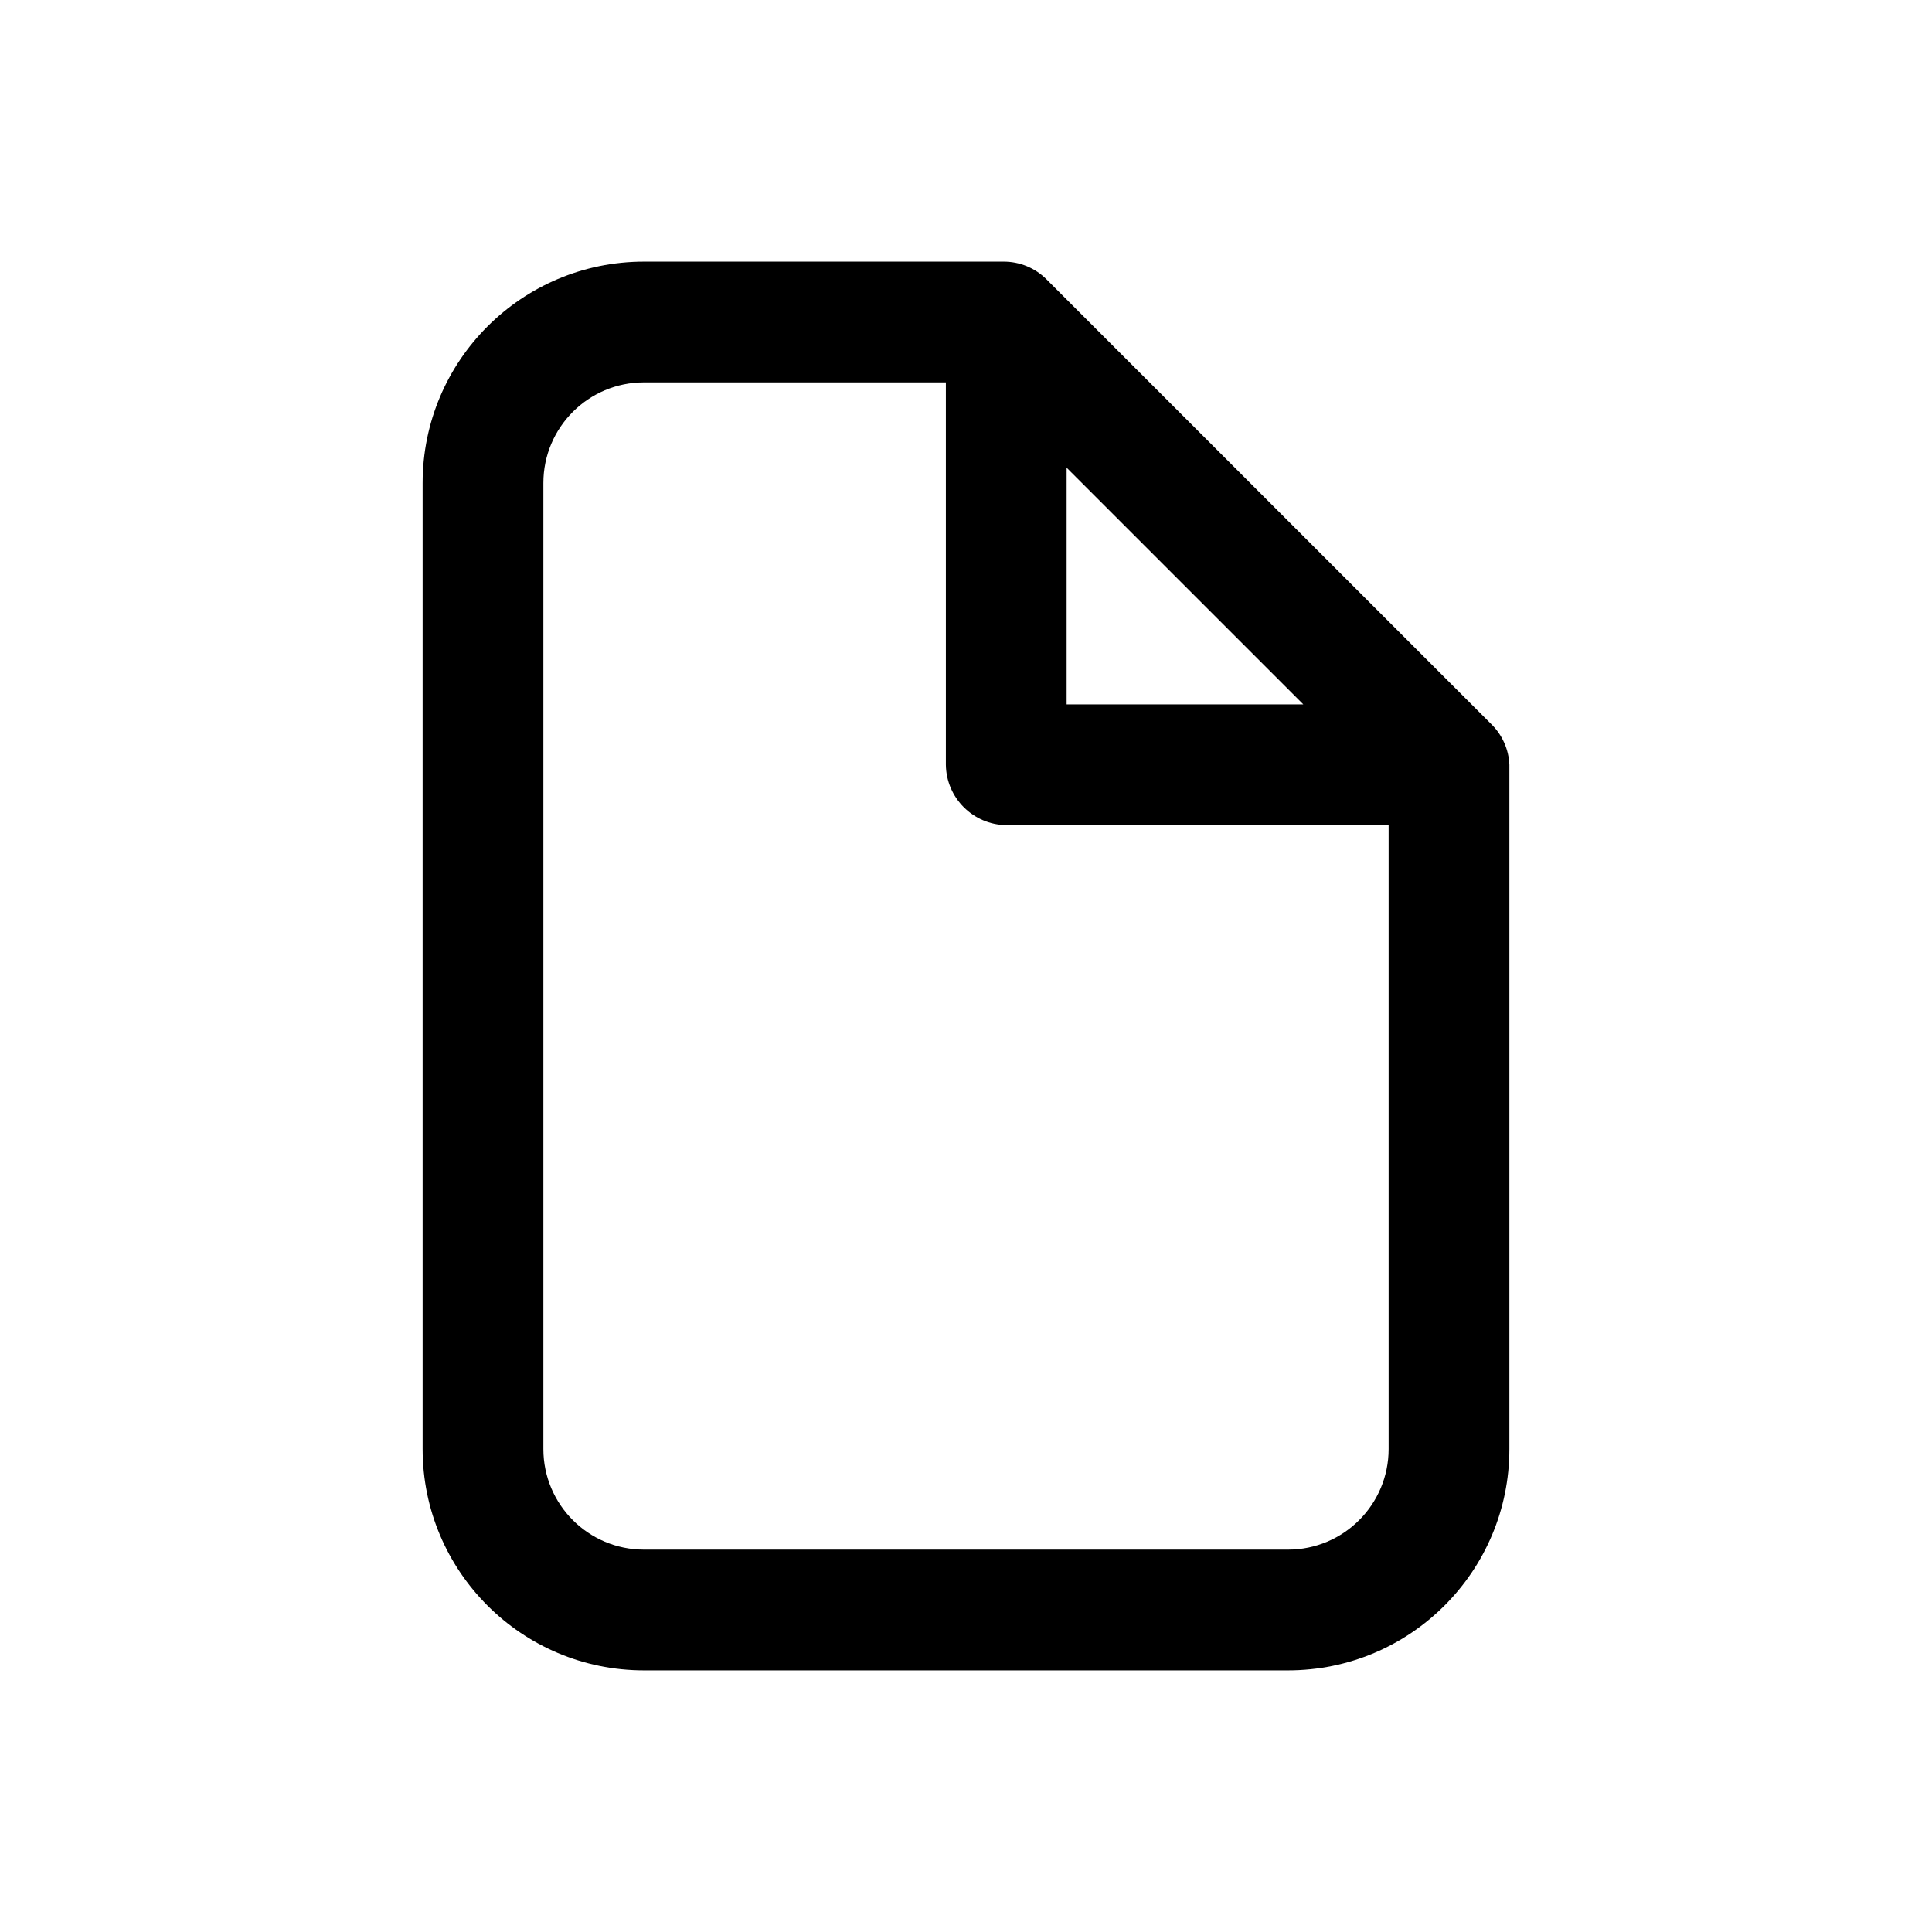
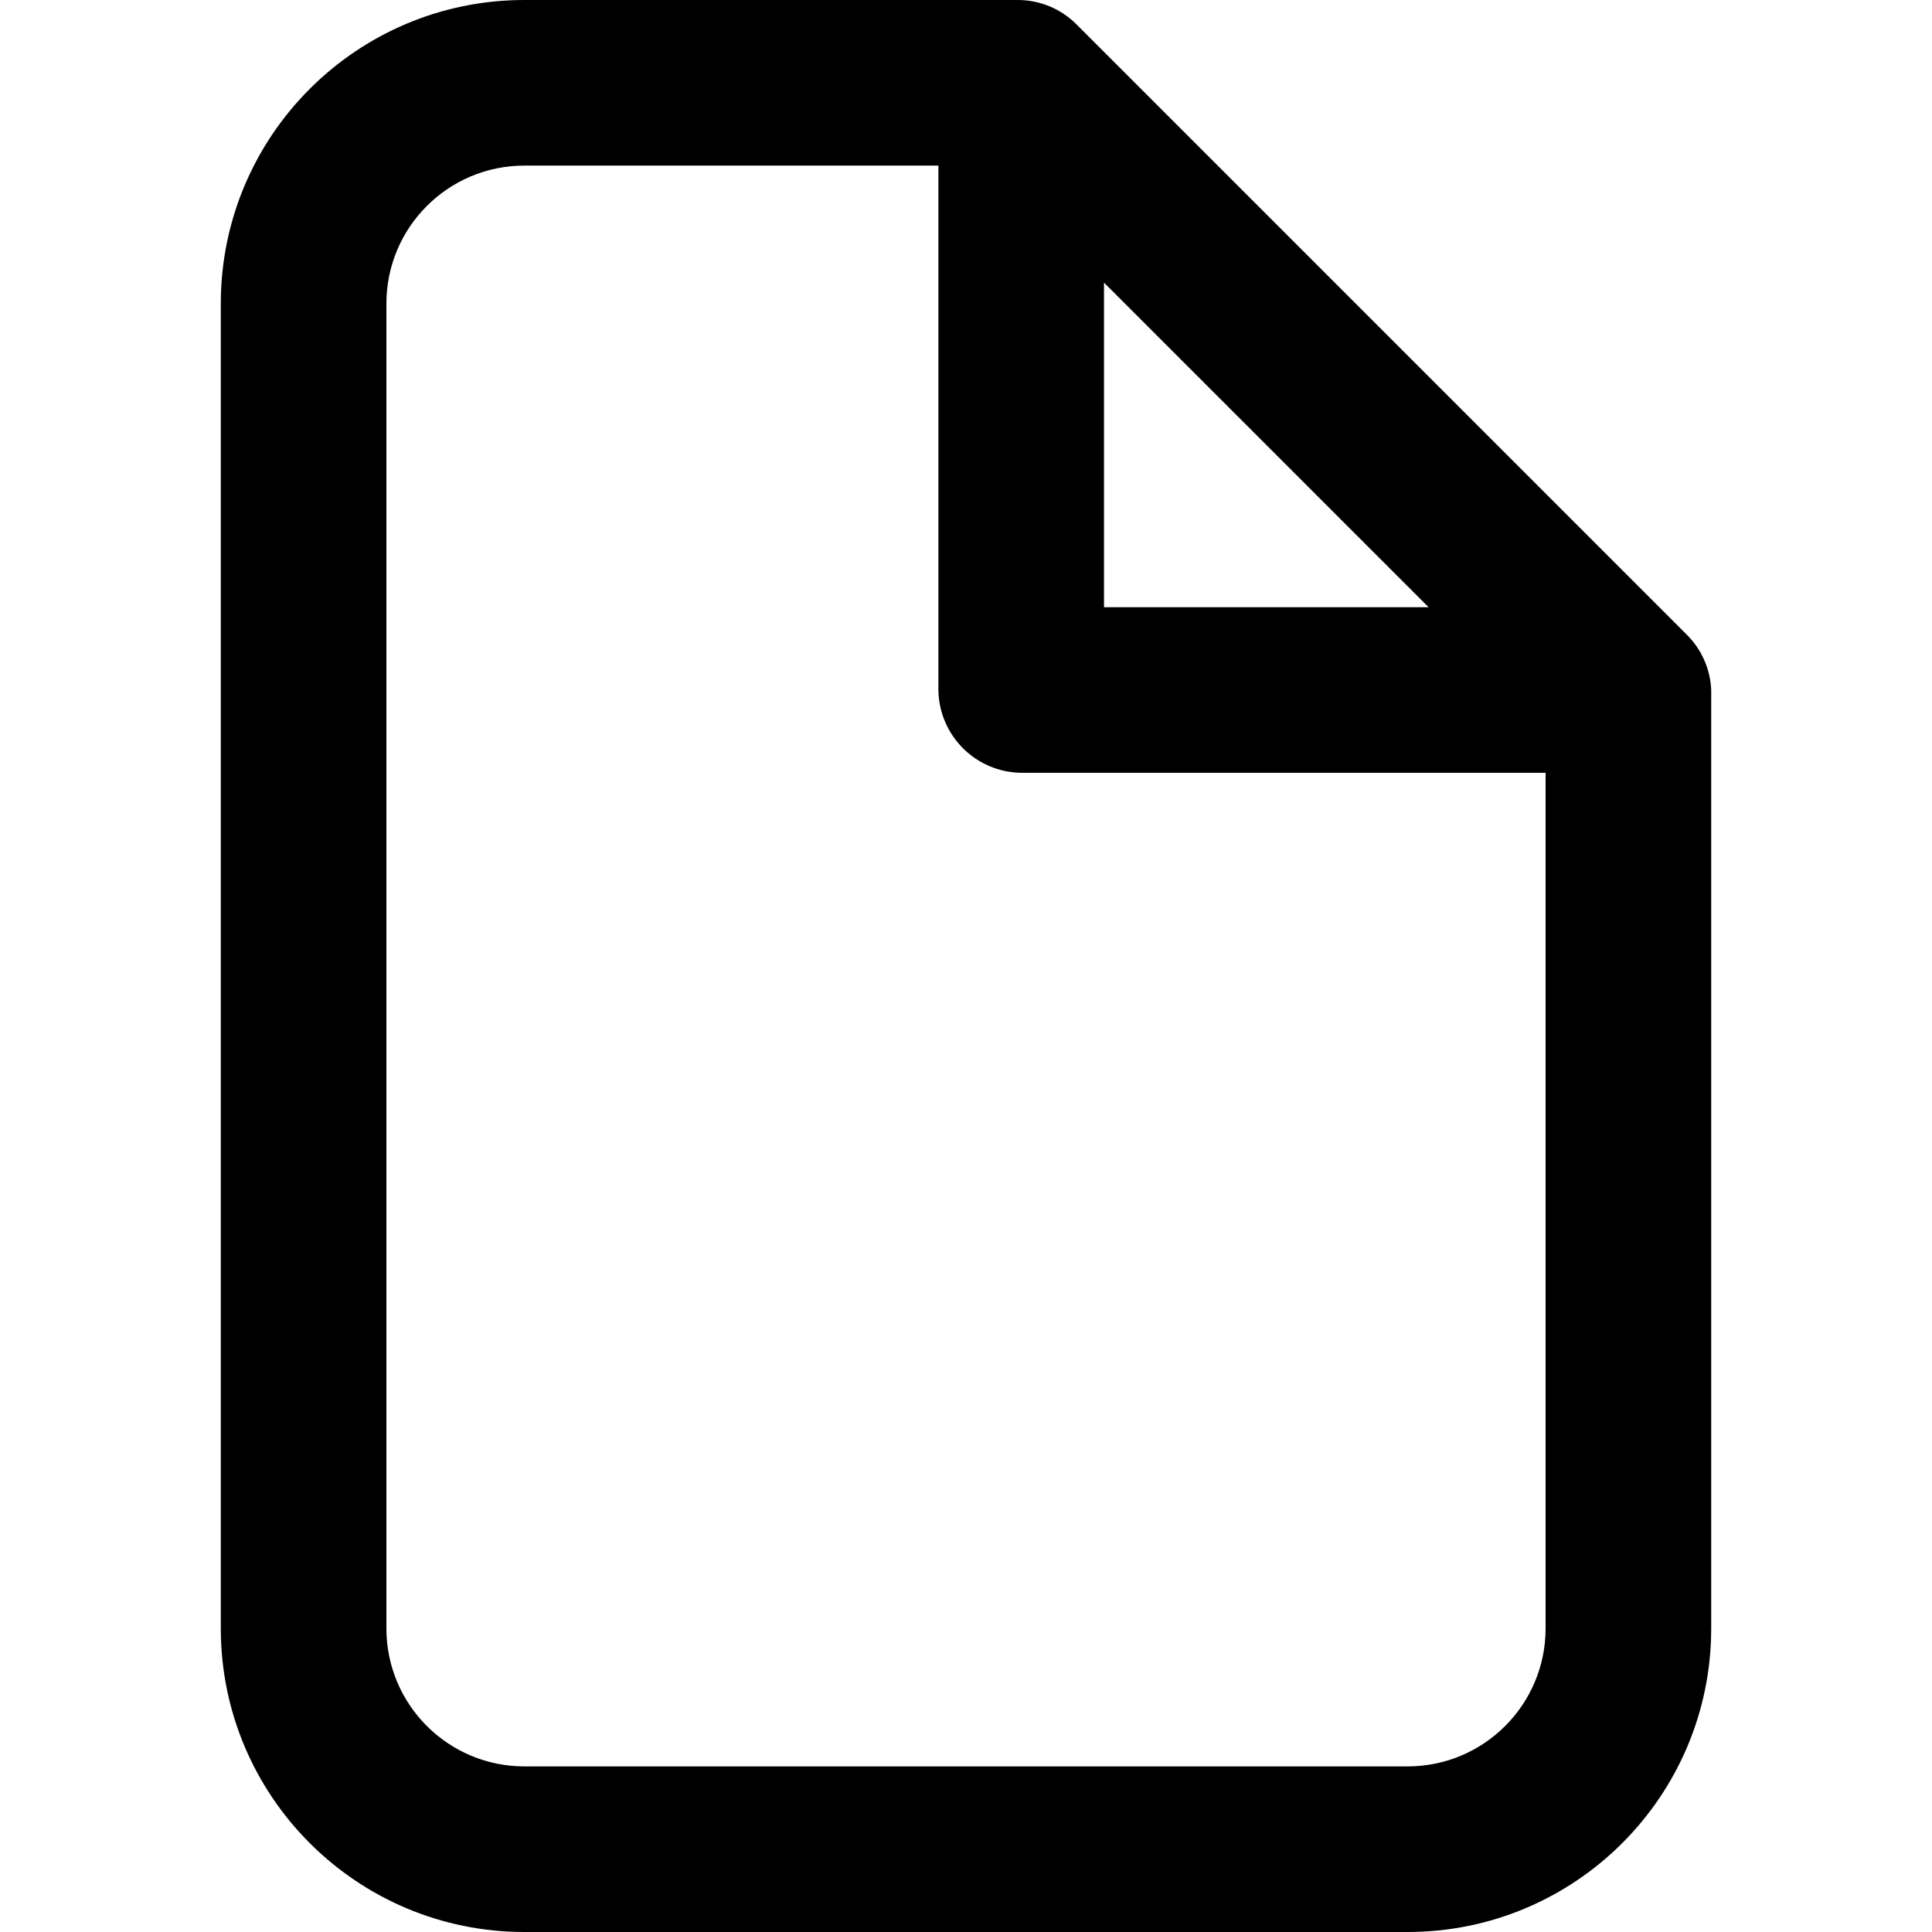
- <svg xmlns="http://www.w3.org/2000/svg" viewBox="0 0 24 24">
+ <svg xmlns="http://www.w3.org/2000/svg" viewBox="3.250 3.250 17.500 17.500">
  <g id="file">
    <path d="M18.53,9,13,3.47a.75.75,0,0,0-.53-.22H8A2.75,2.75,0,0,0,5.25,6V18A2.75,2.75,0,0,0,8,20.75h8A2.75,2.75,0,0,0,18.75,18V9.5A.75.75,0,0,0,18.53,9ZM13.25,5.81l2.94,2.94H13.25ZM16,19.25H8A1.25,1.25,0,0,1,6.75,18V6A1.25,1.25,0,0,1,8,4.75h3.75V9.5a.76.76,0,0,0,.75.75h4.75V18A1.25,1.25,0,0,1,16,19.25Z" />
  </g>
</svg>
